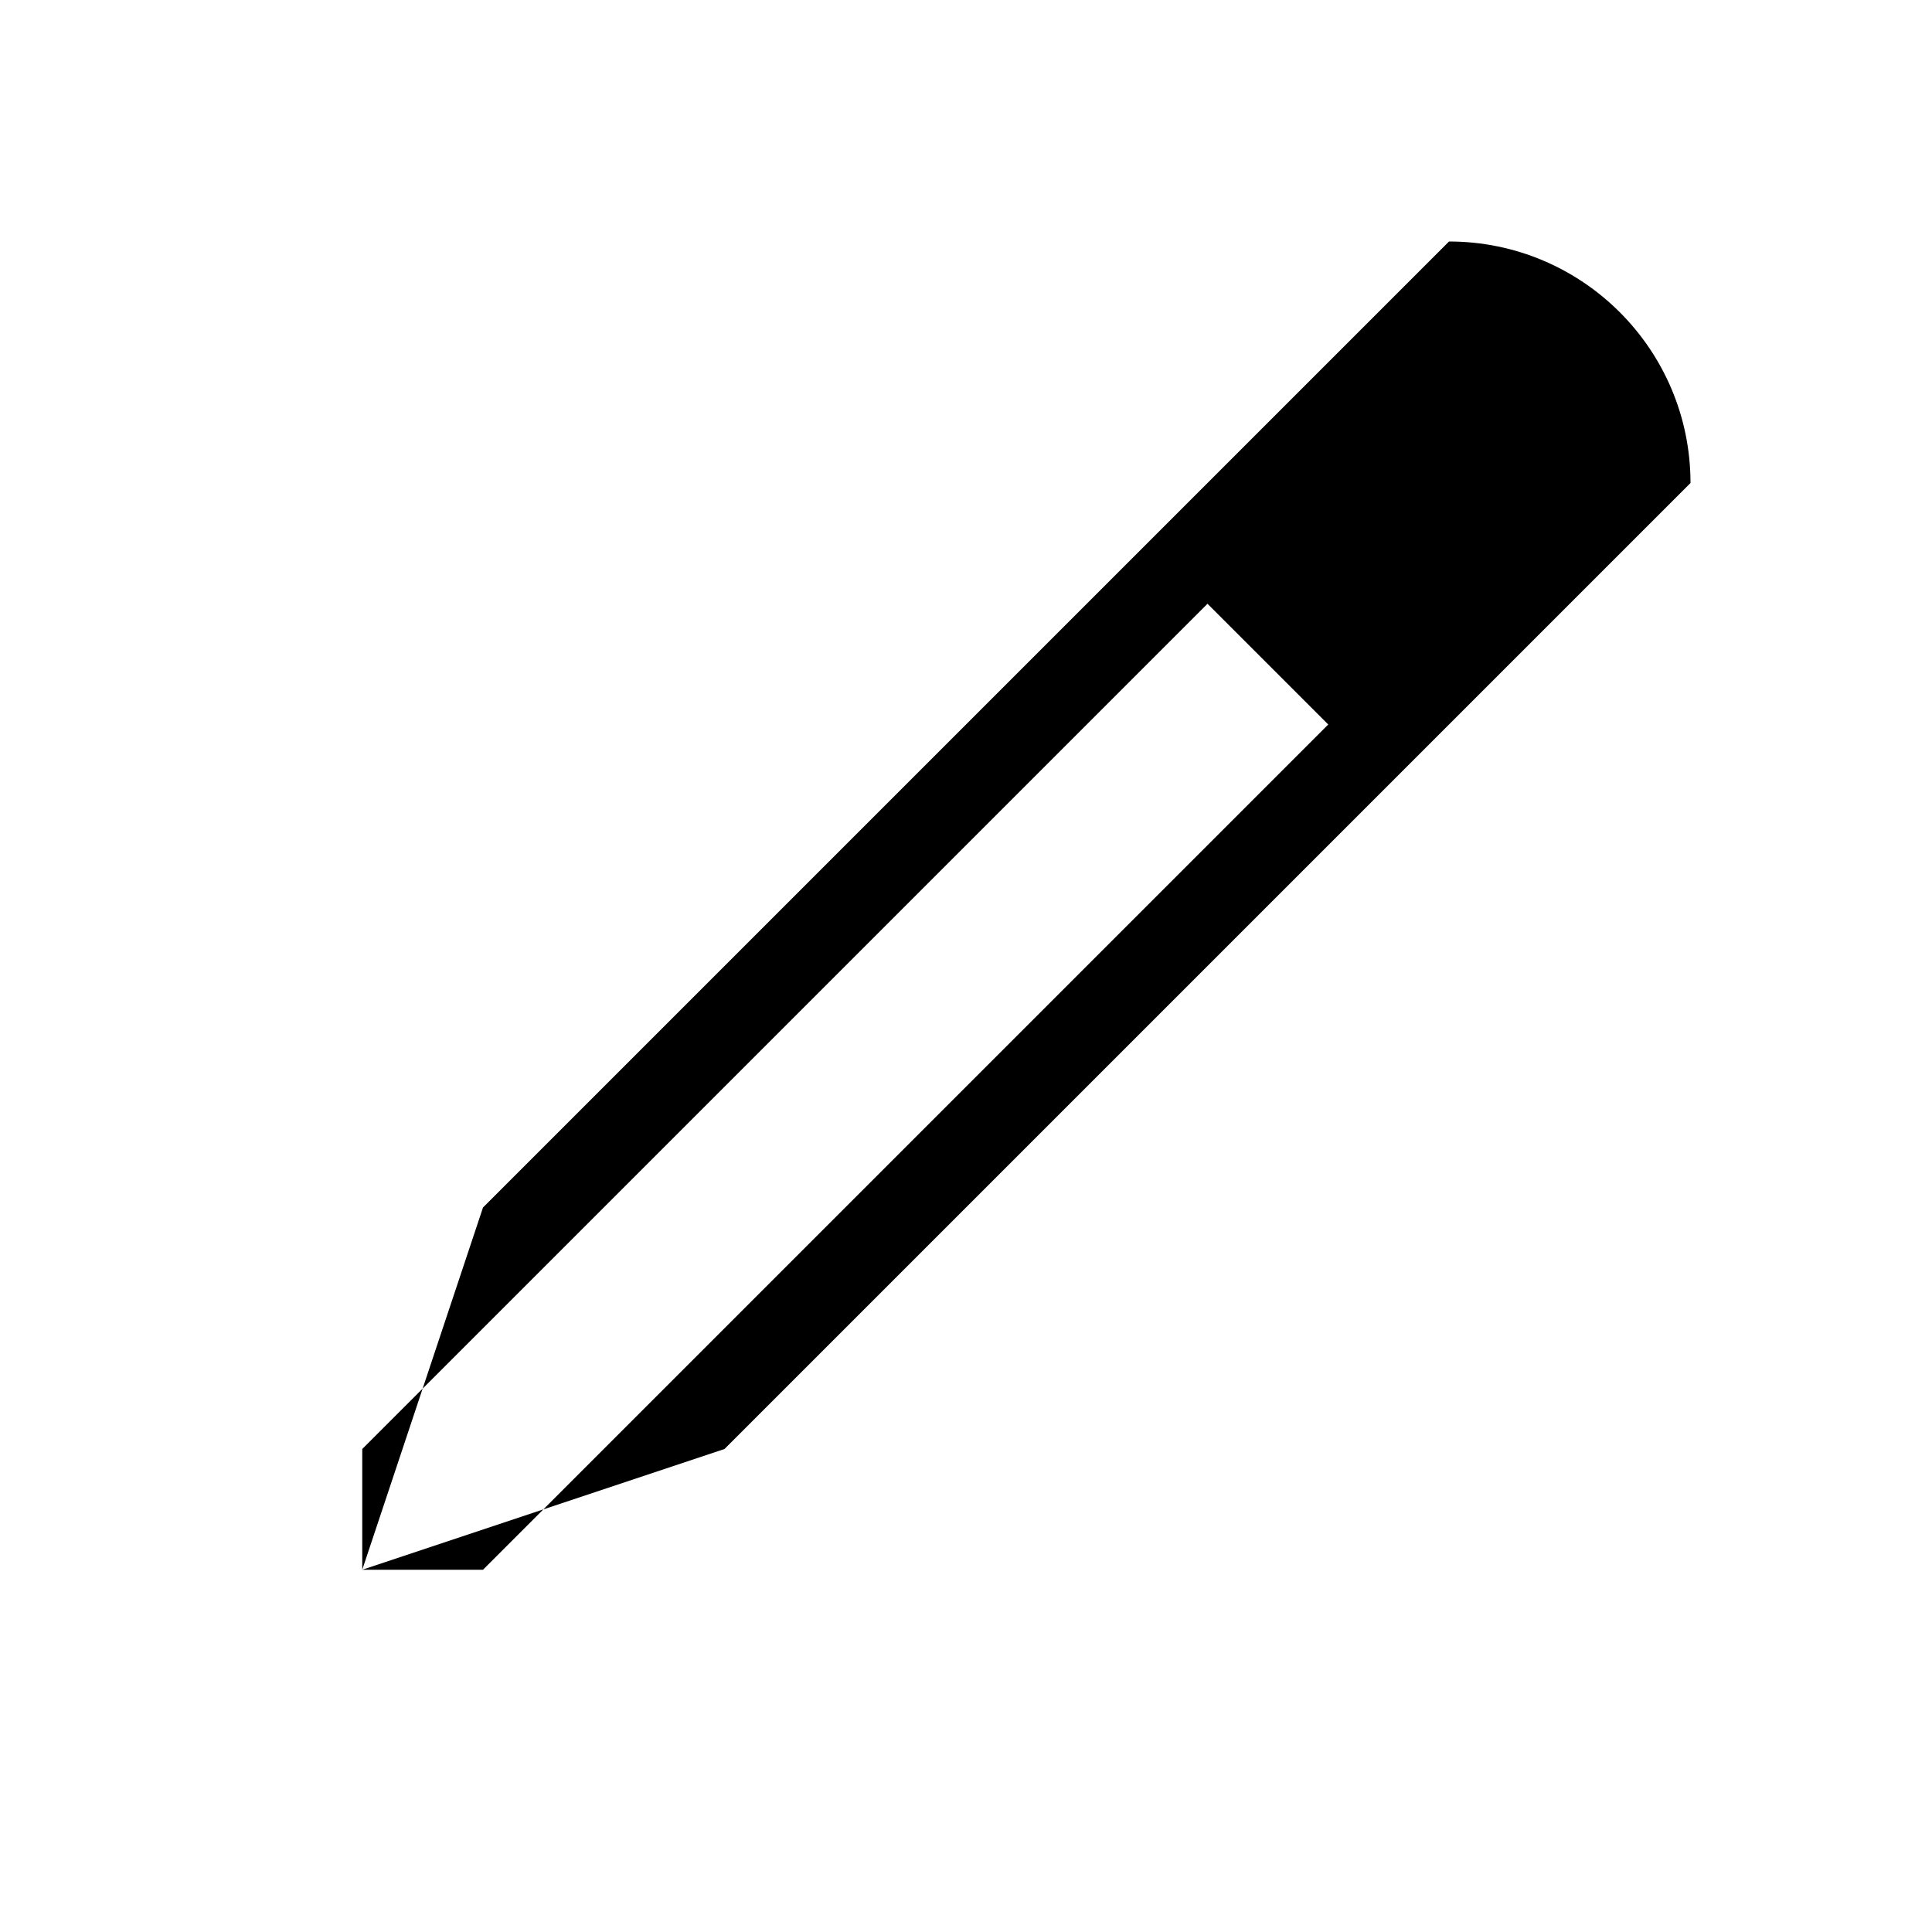
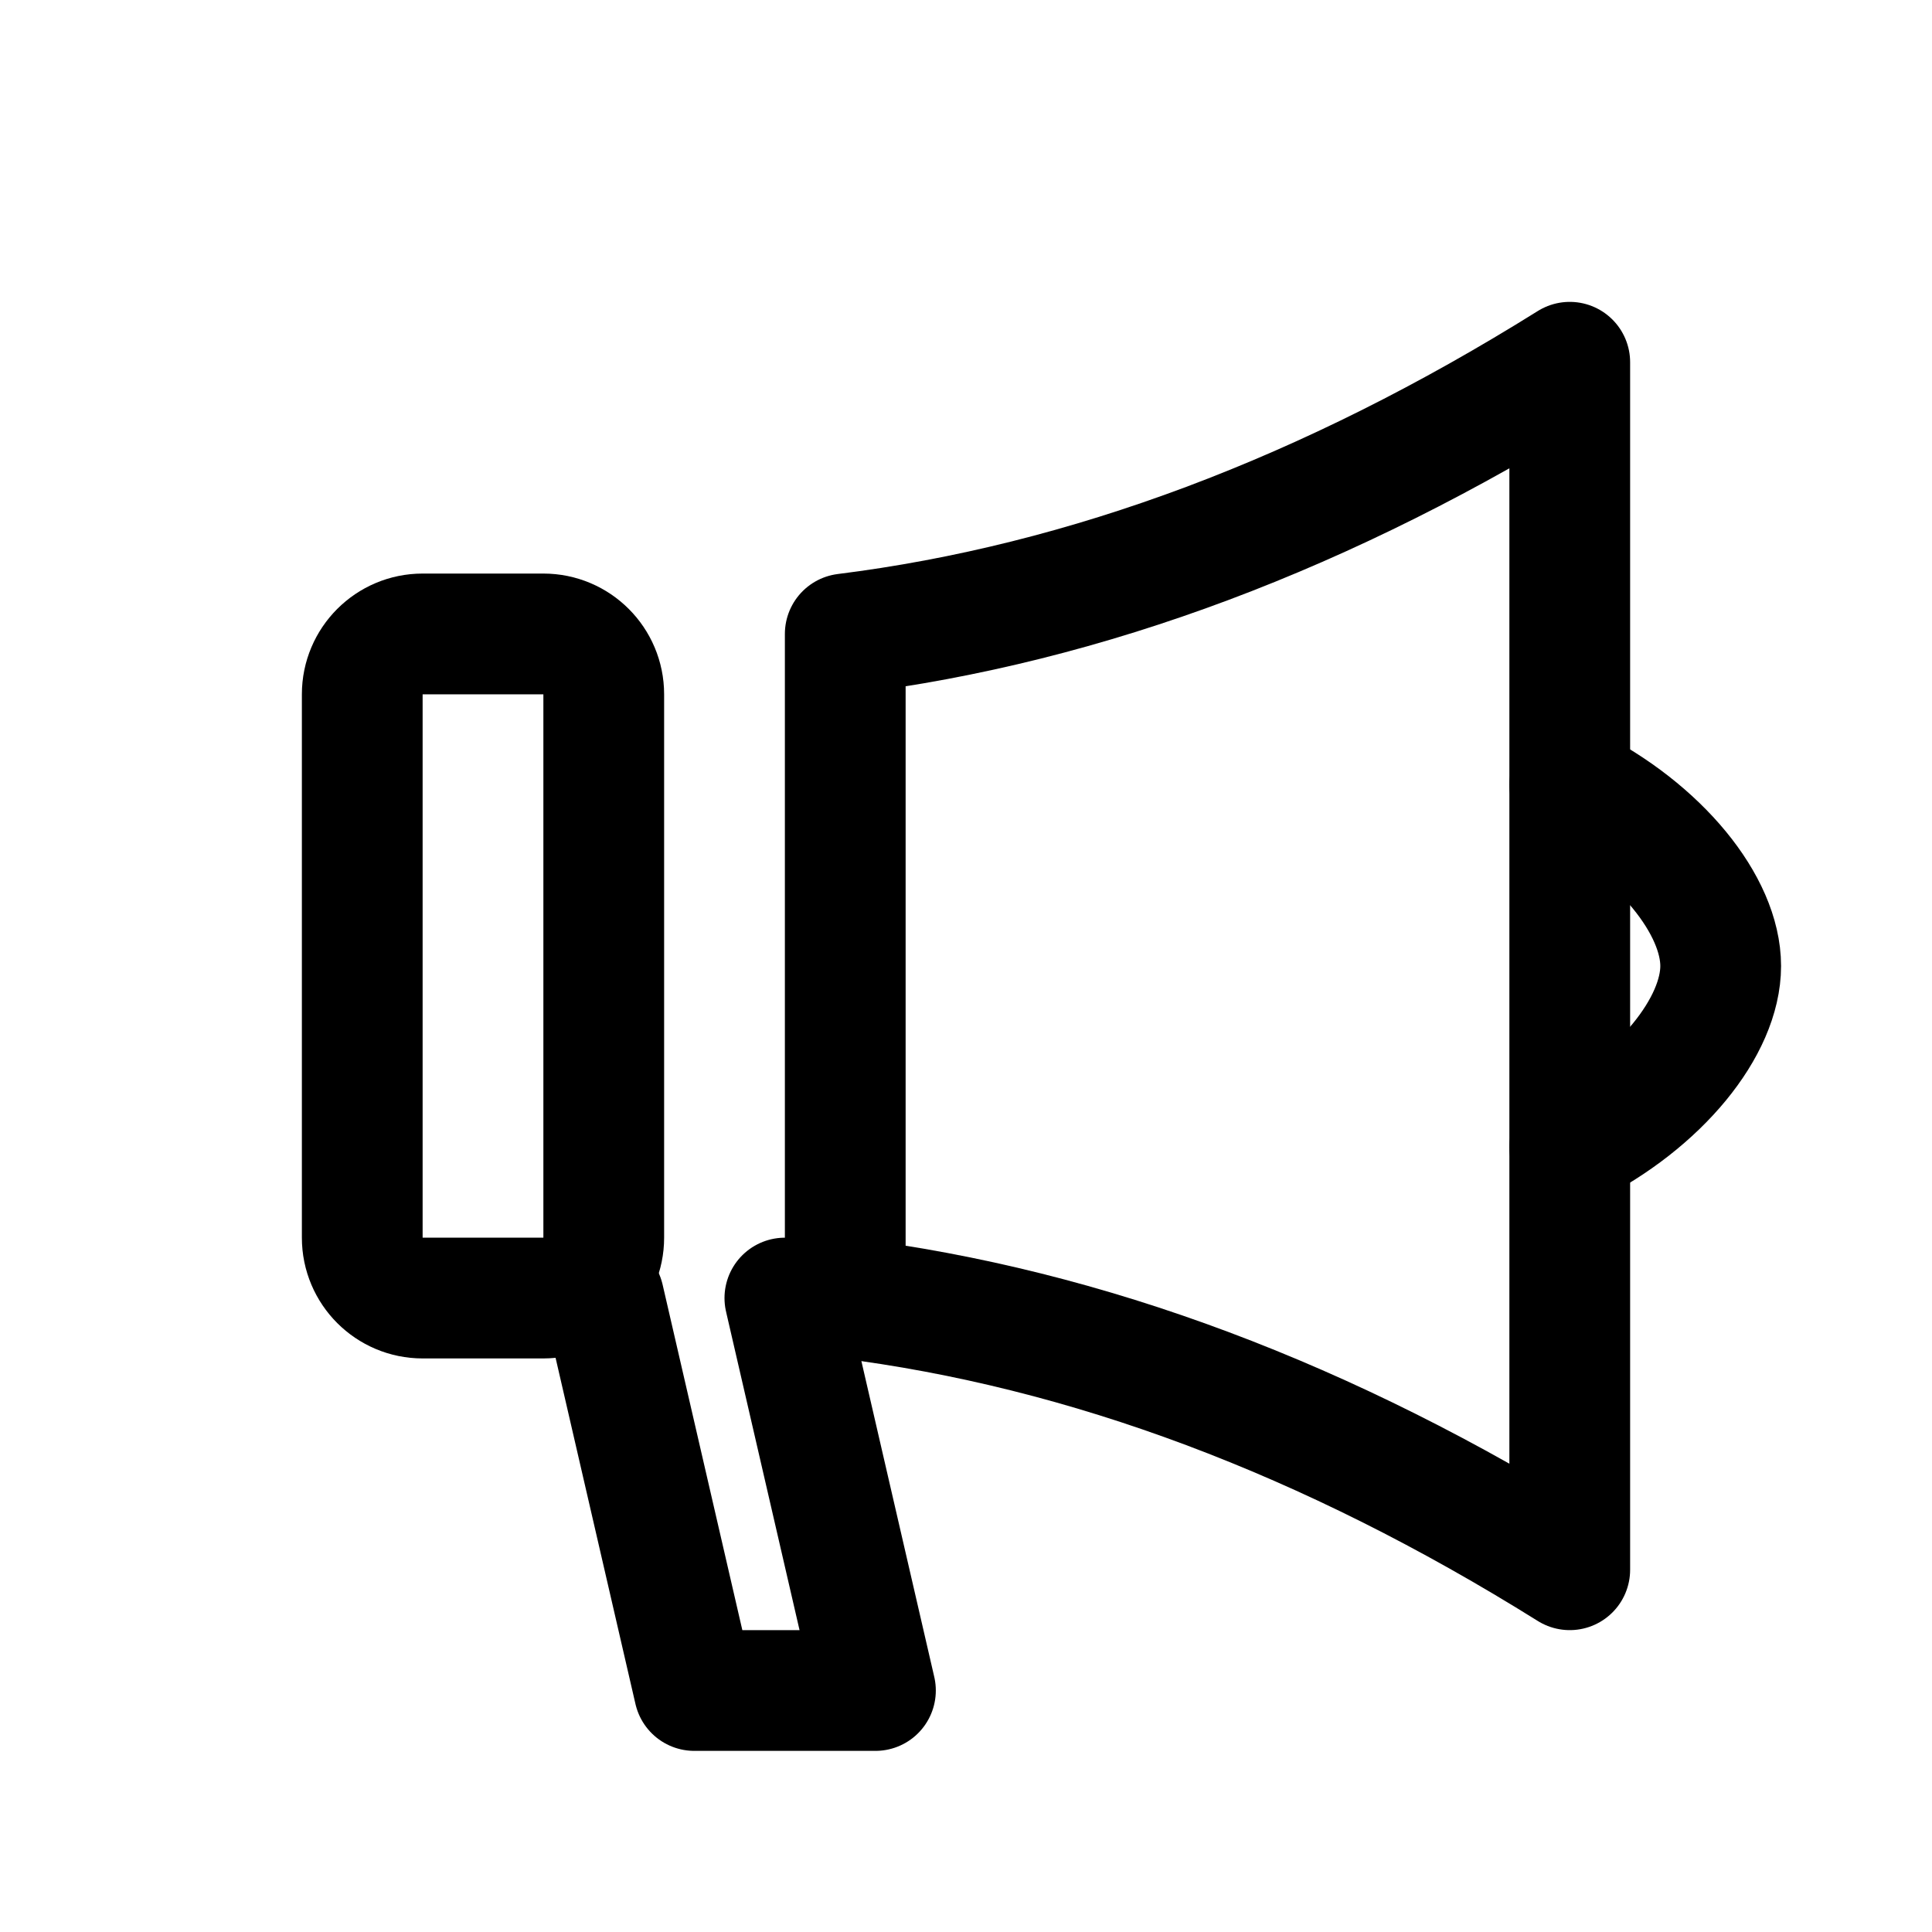
- <svg xmlns="http://www.w3.org/2000/svg" viewBox="0 0 1024 1024" width="1024" height="1024">
-   <path d="M768 128L256 640l-64 192 192-64L896 256c0-70.7-57.3-128-128-128zM256 832H192v-64l448-448 64 64-448 448z" />
+ <svg xmlns="http://www.w3.org/2000/svg" viewBox="0 0 1024 1024" fill="none" stroke="black" stroke-width="64" stroke-linecap="round" stroke-linejoin="round">
+   <path d="M832 192v640c-128-80-256-128-384-144V336c128-16 256-64 384-144z" />
+   <rect x="192" y="336" width="128" height="352" rx="32" />
+   <path d="M320 688l48 208h96l-48-208" />
+   <path d="M832 416c48 24 80 64 80 96s-32 72-80 96" />
</svg>
